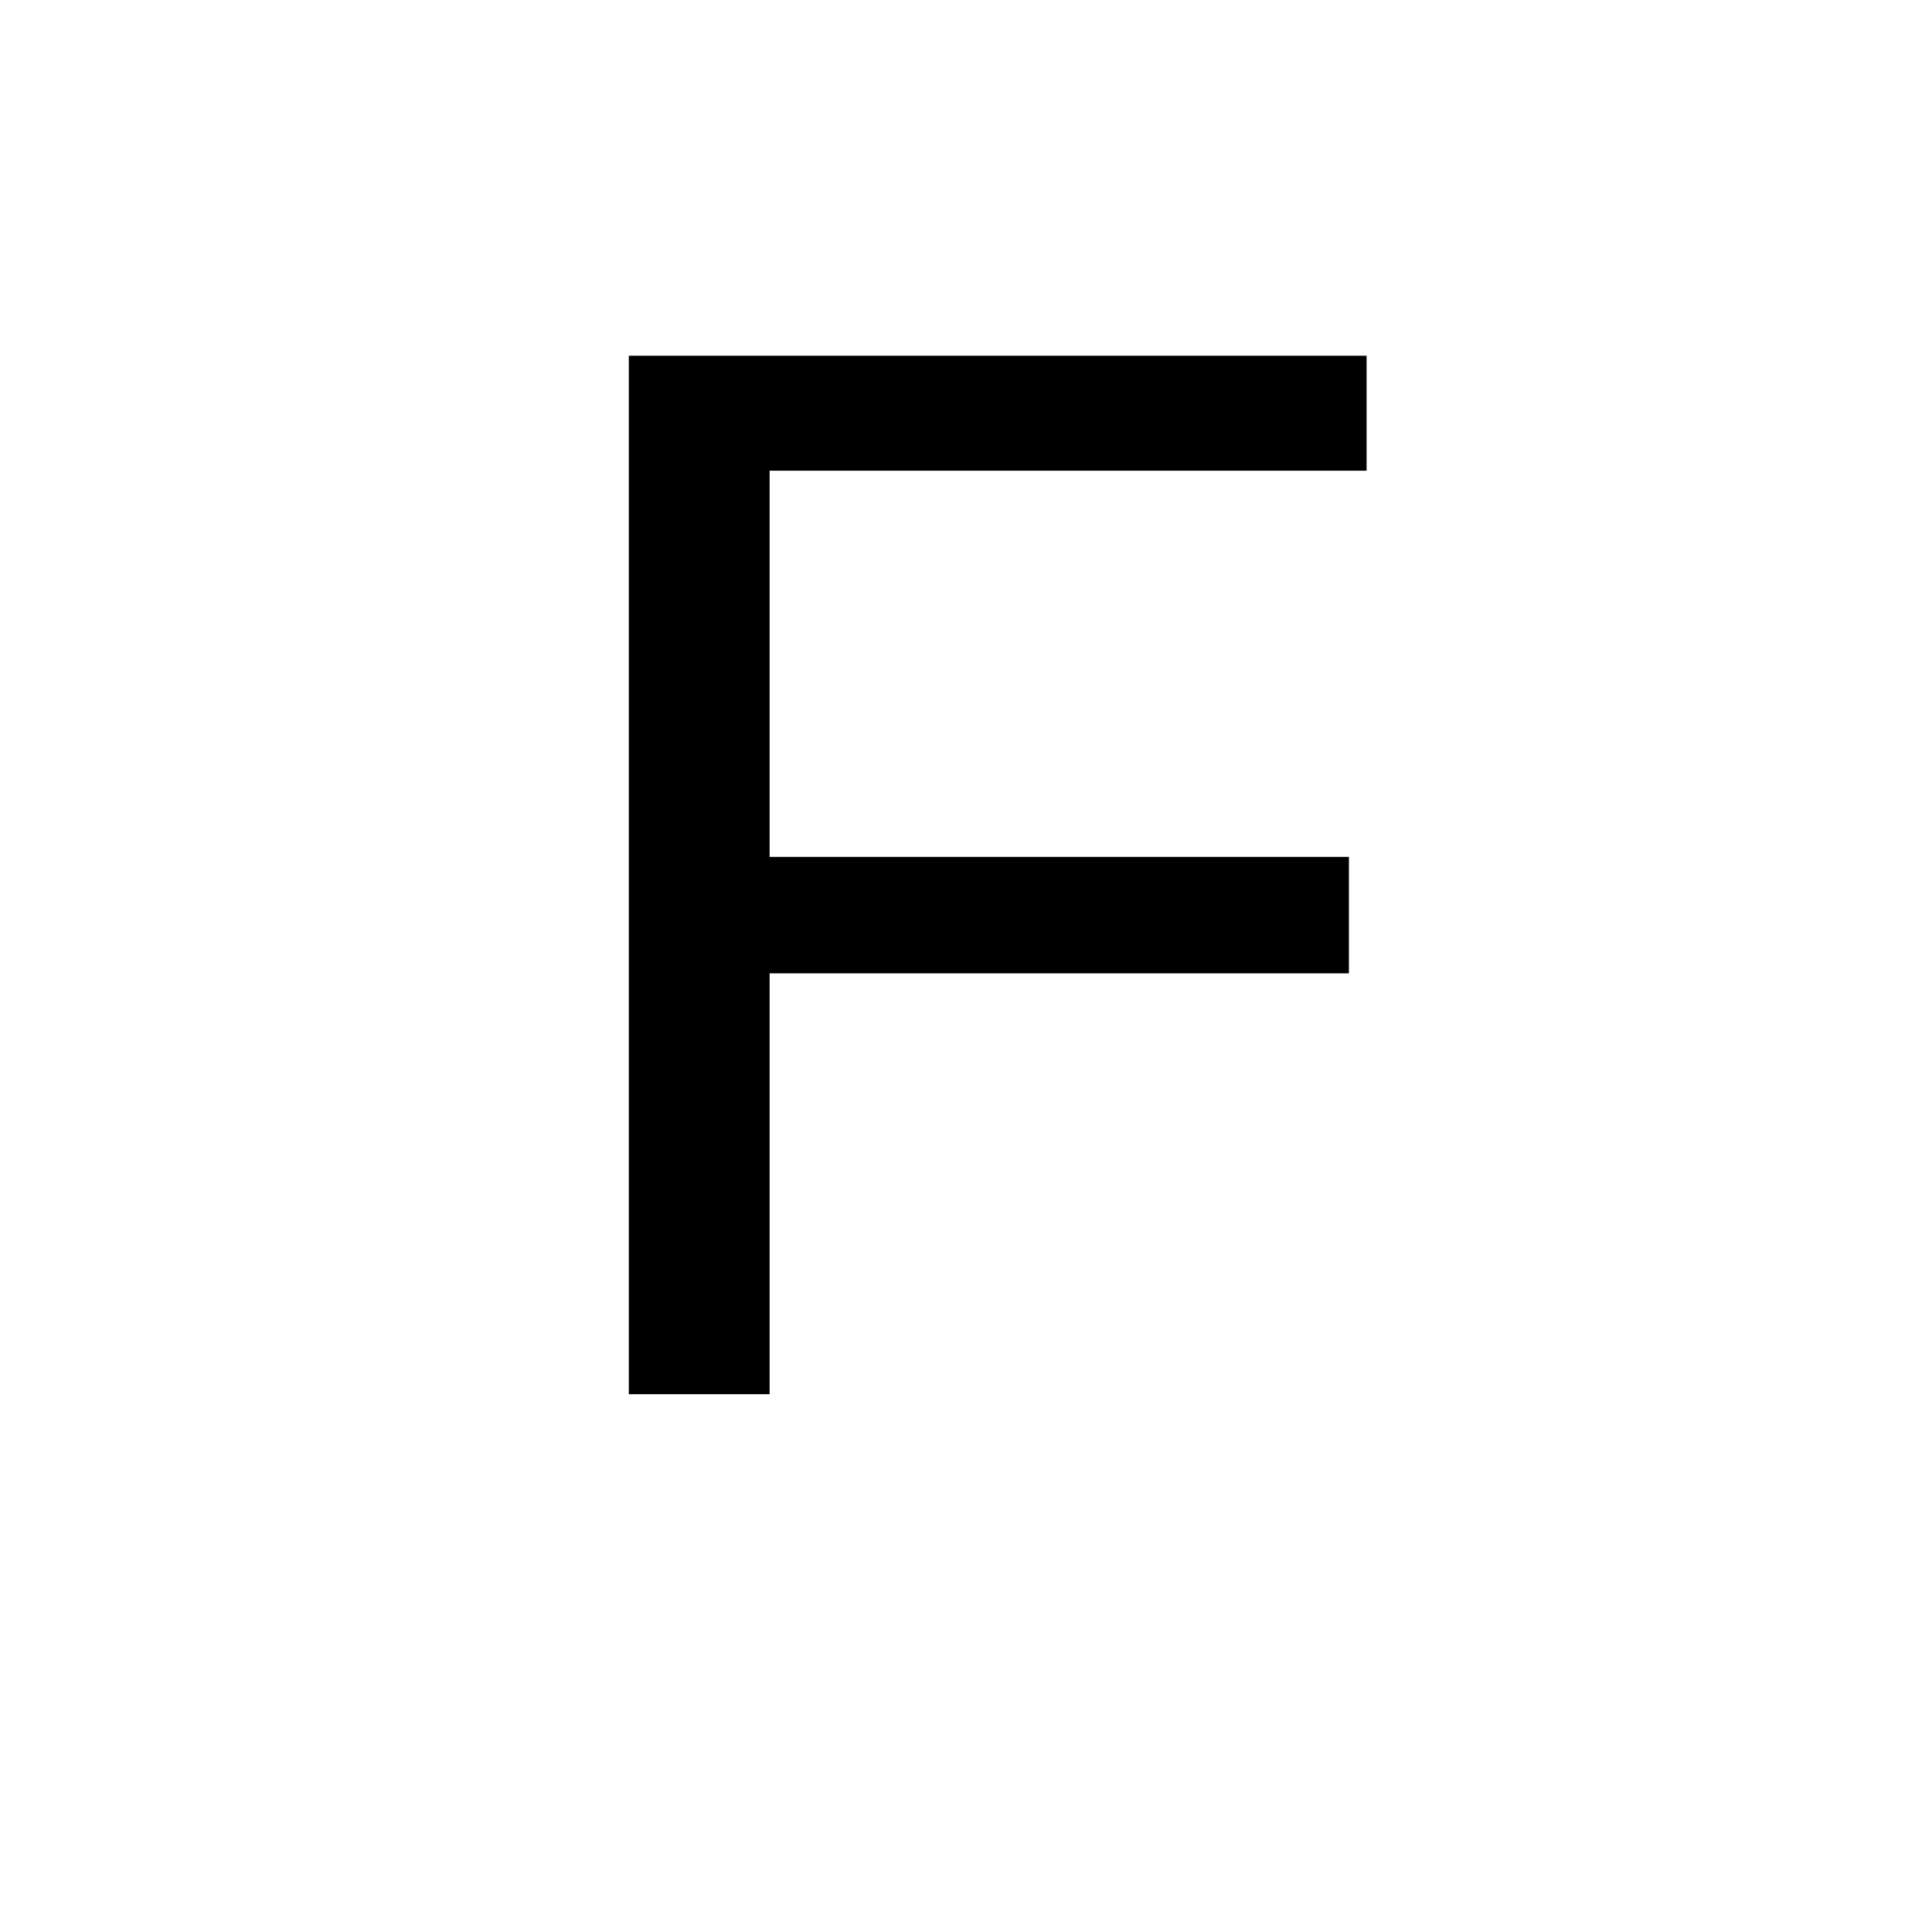
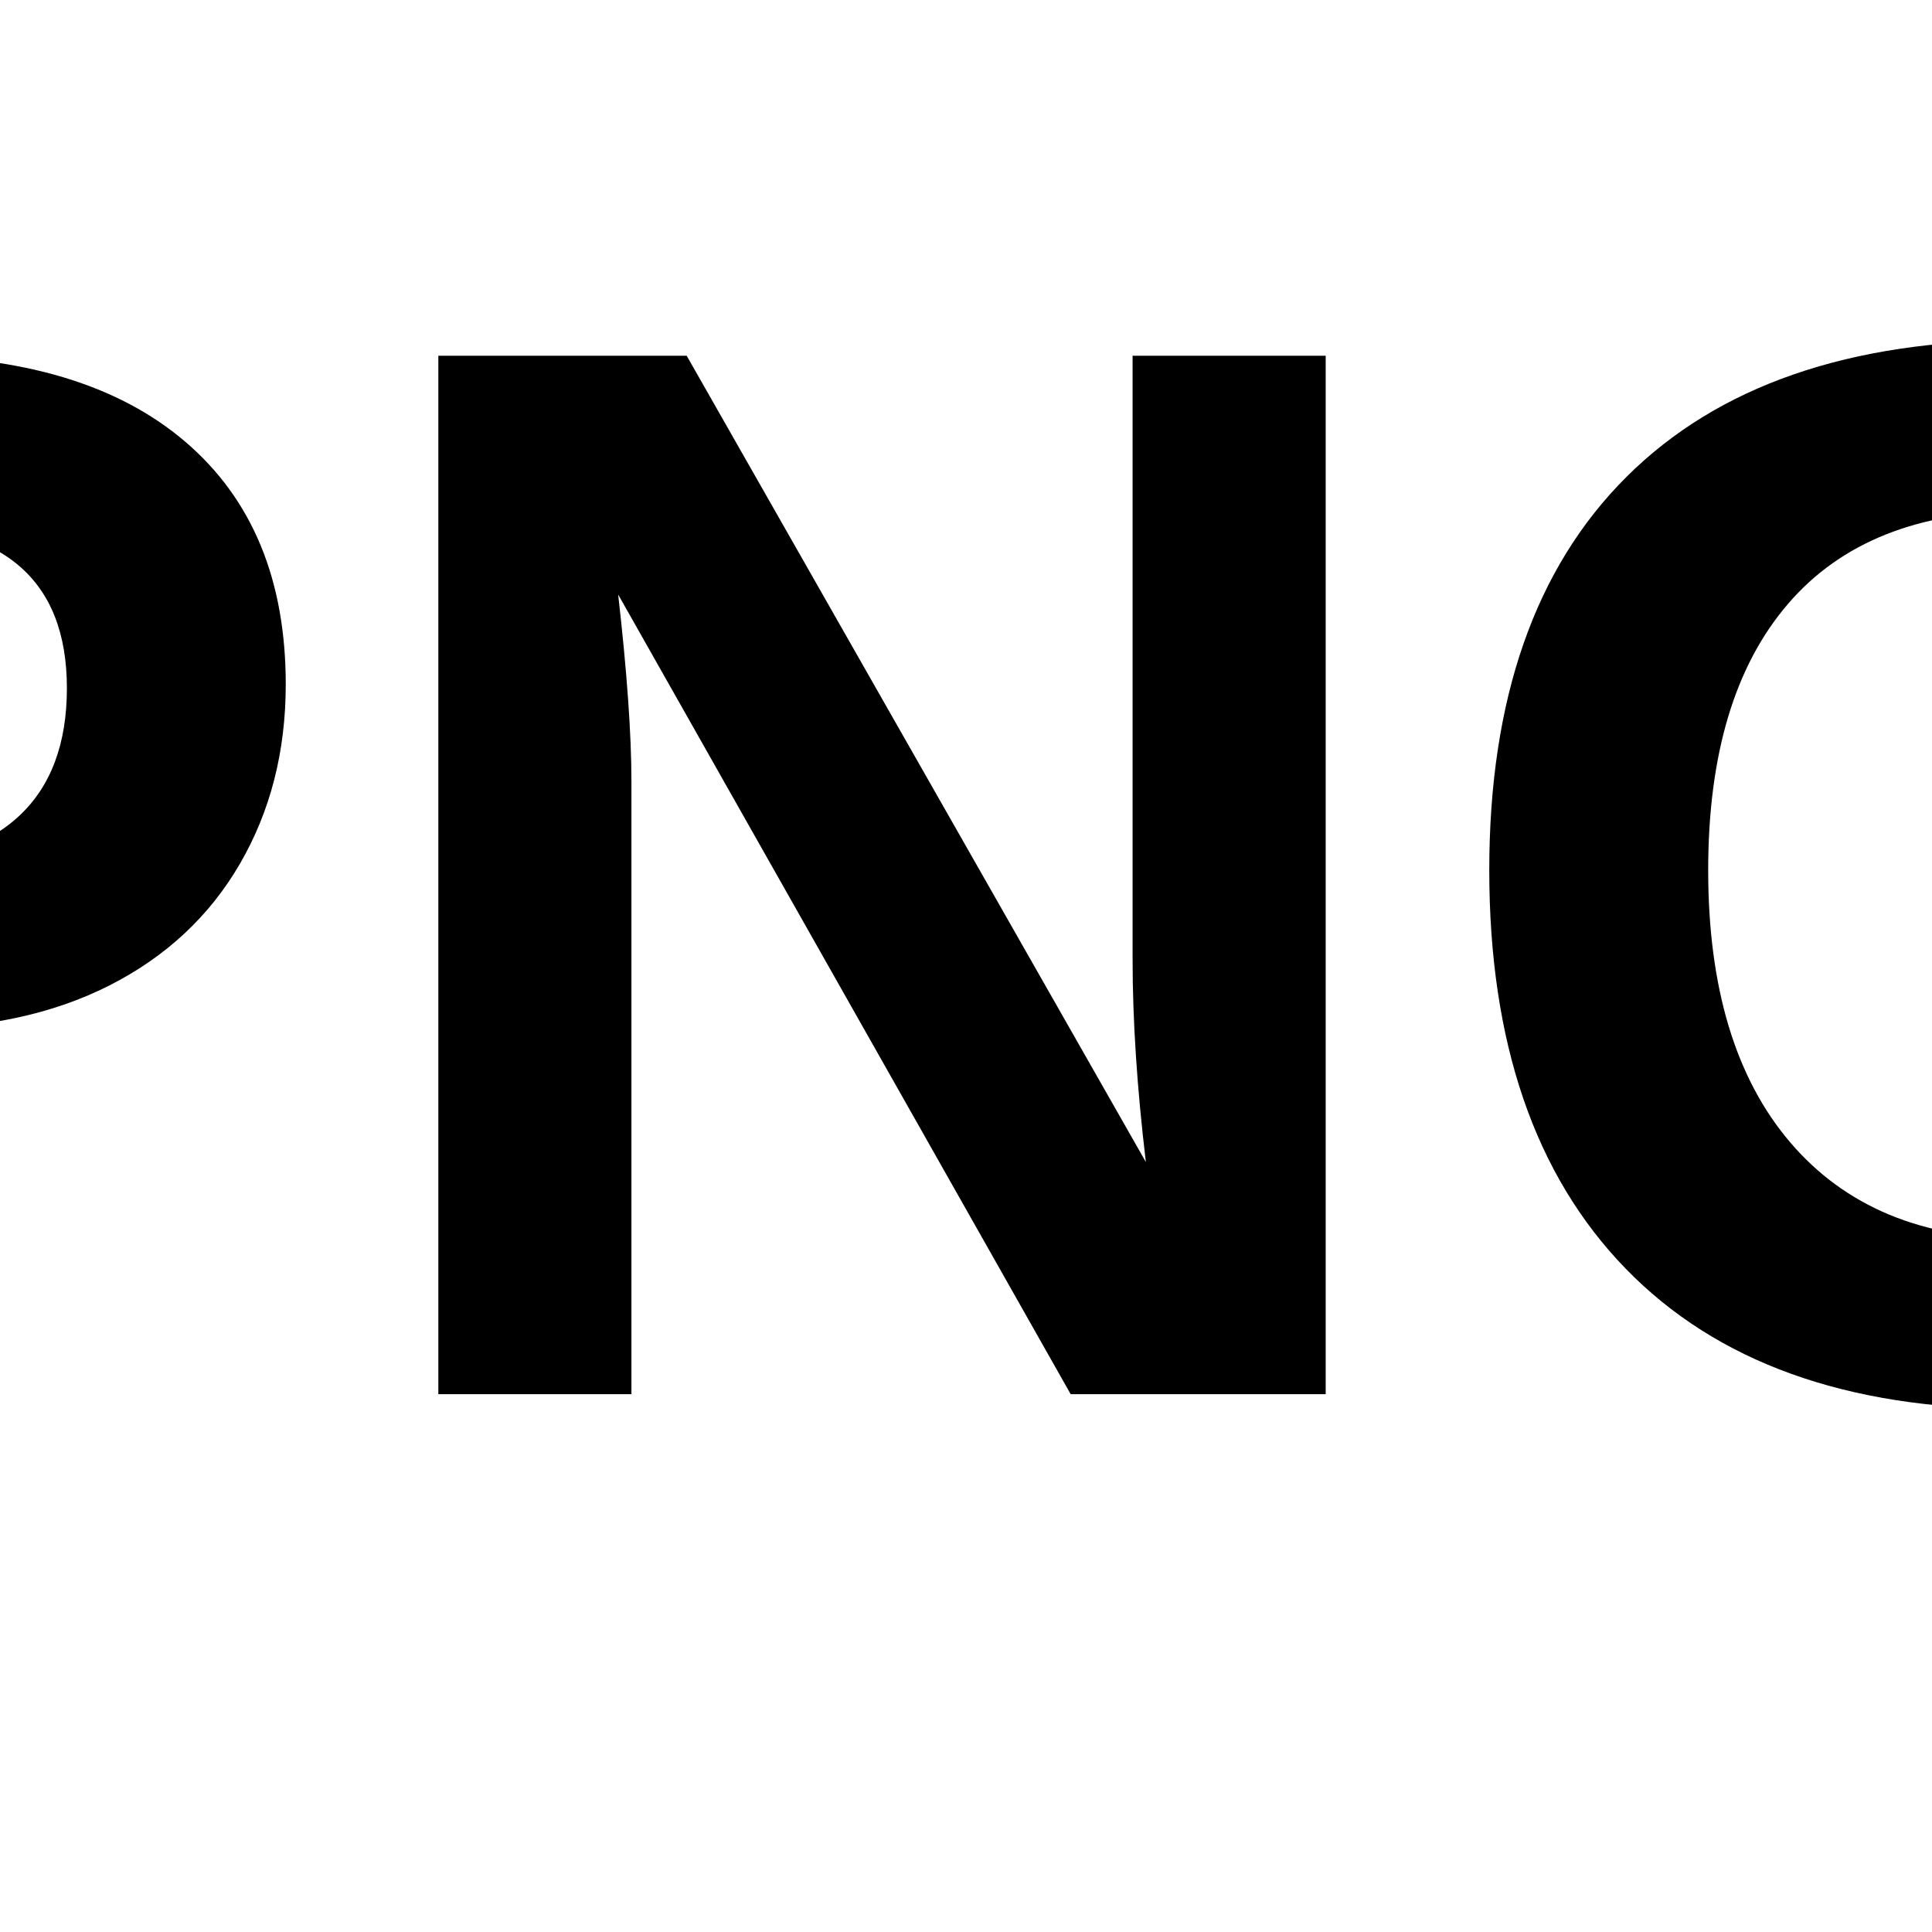
<svg xmlns="http://www.w3.org/2000/svg" width="512" height="512">
-   <text x="50%" y="50%" font-family="Arial" font-size="400" fill="black" text-anchor="middle" dominant-baseline="middle">F</text>
+   <text x="50%" y="50%" font-family="Arial" font-size="400" fill="black" text-anchor="middle" dominant-baseline="middle" font-weight="bold">PNG</text>
</svg>
